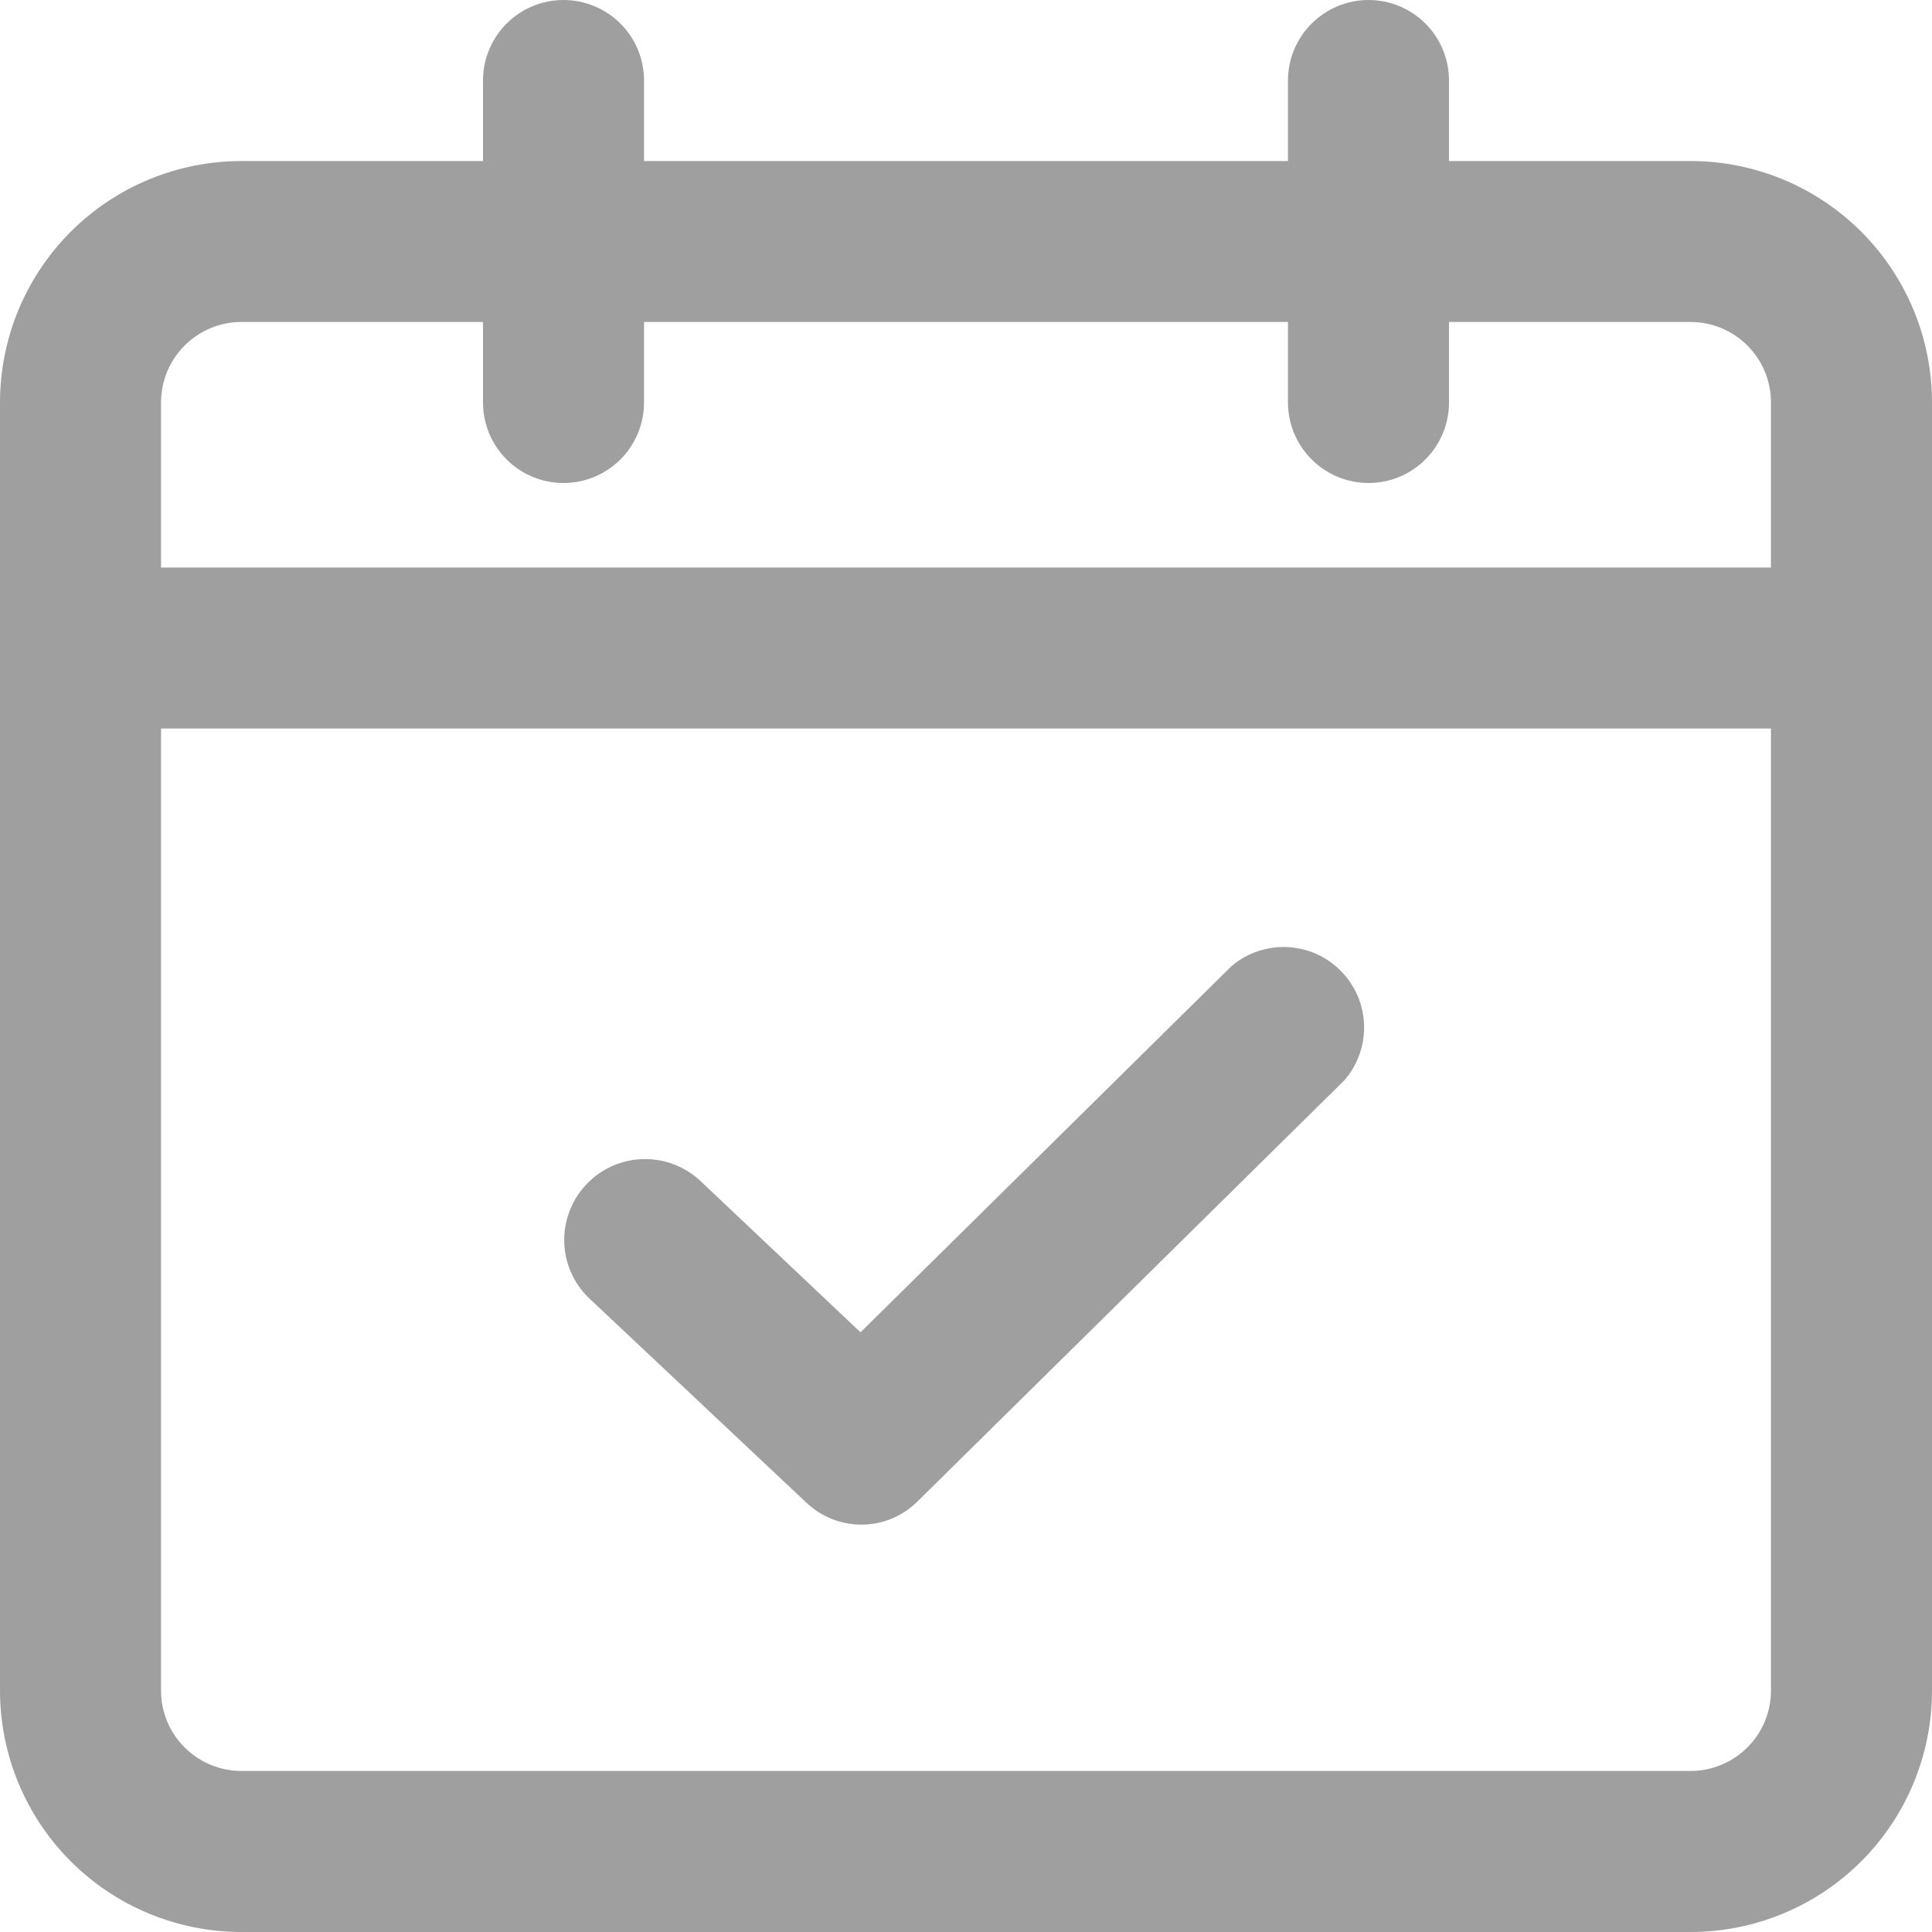
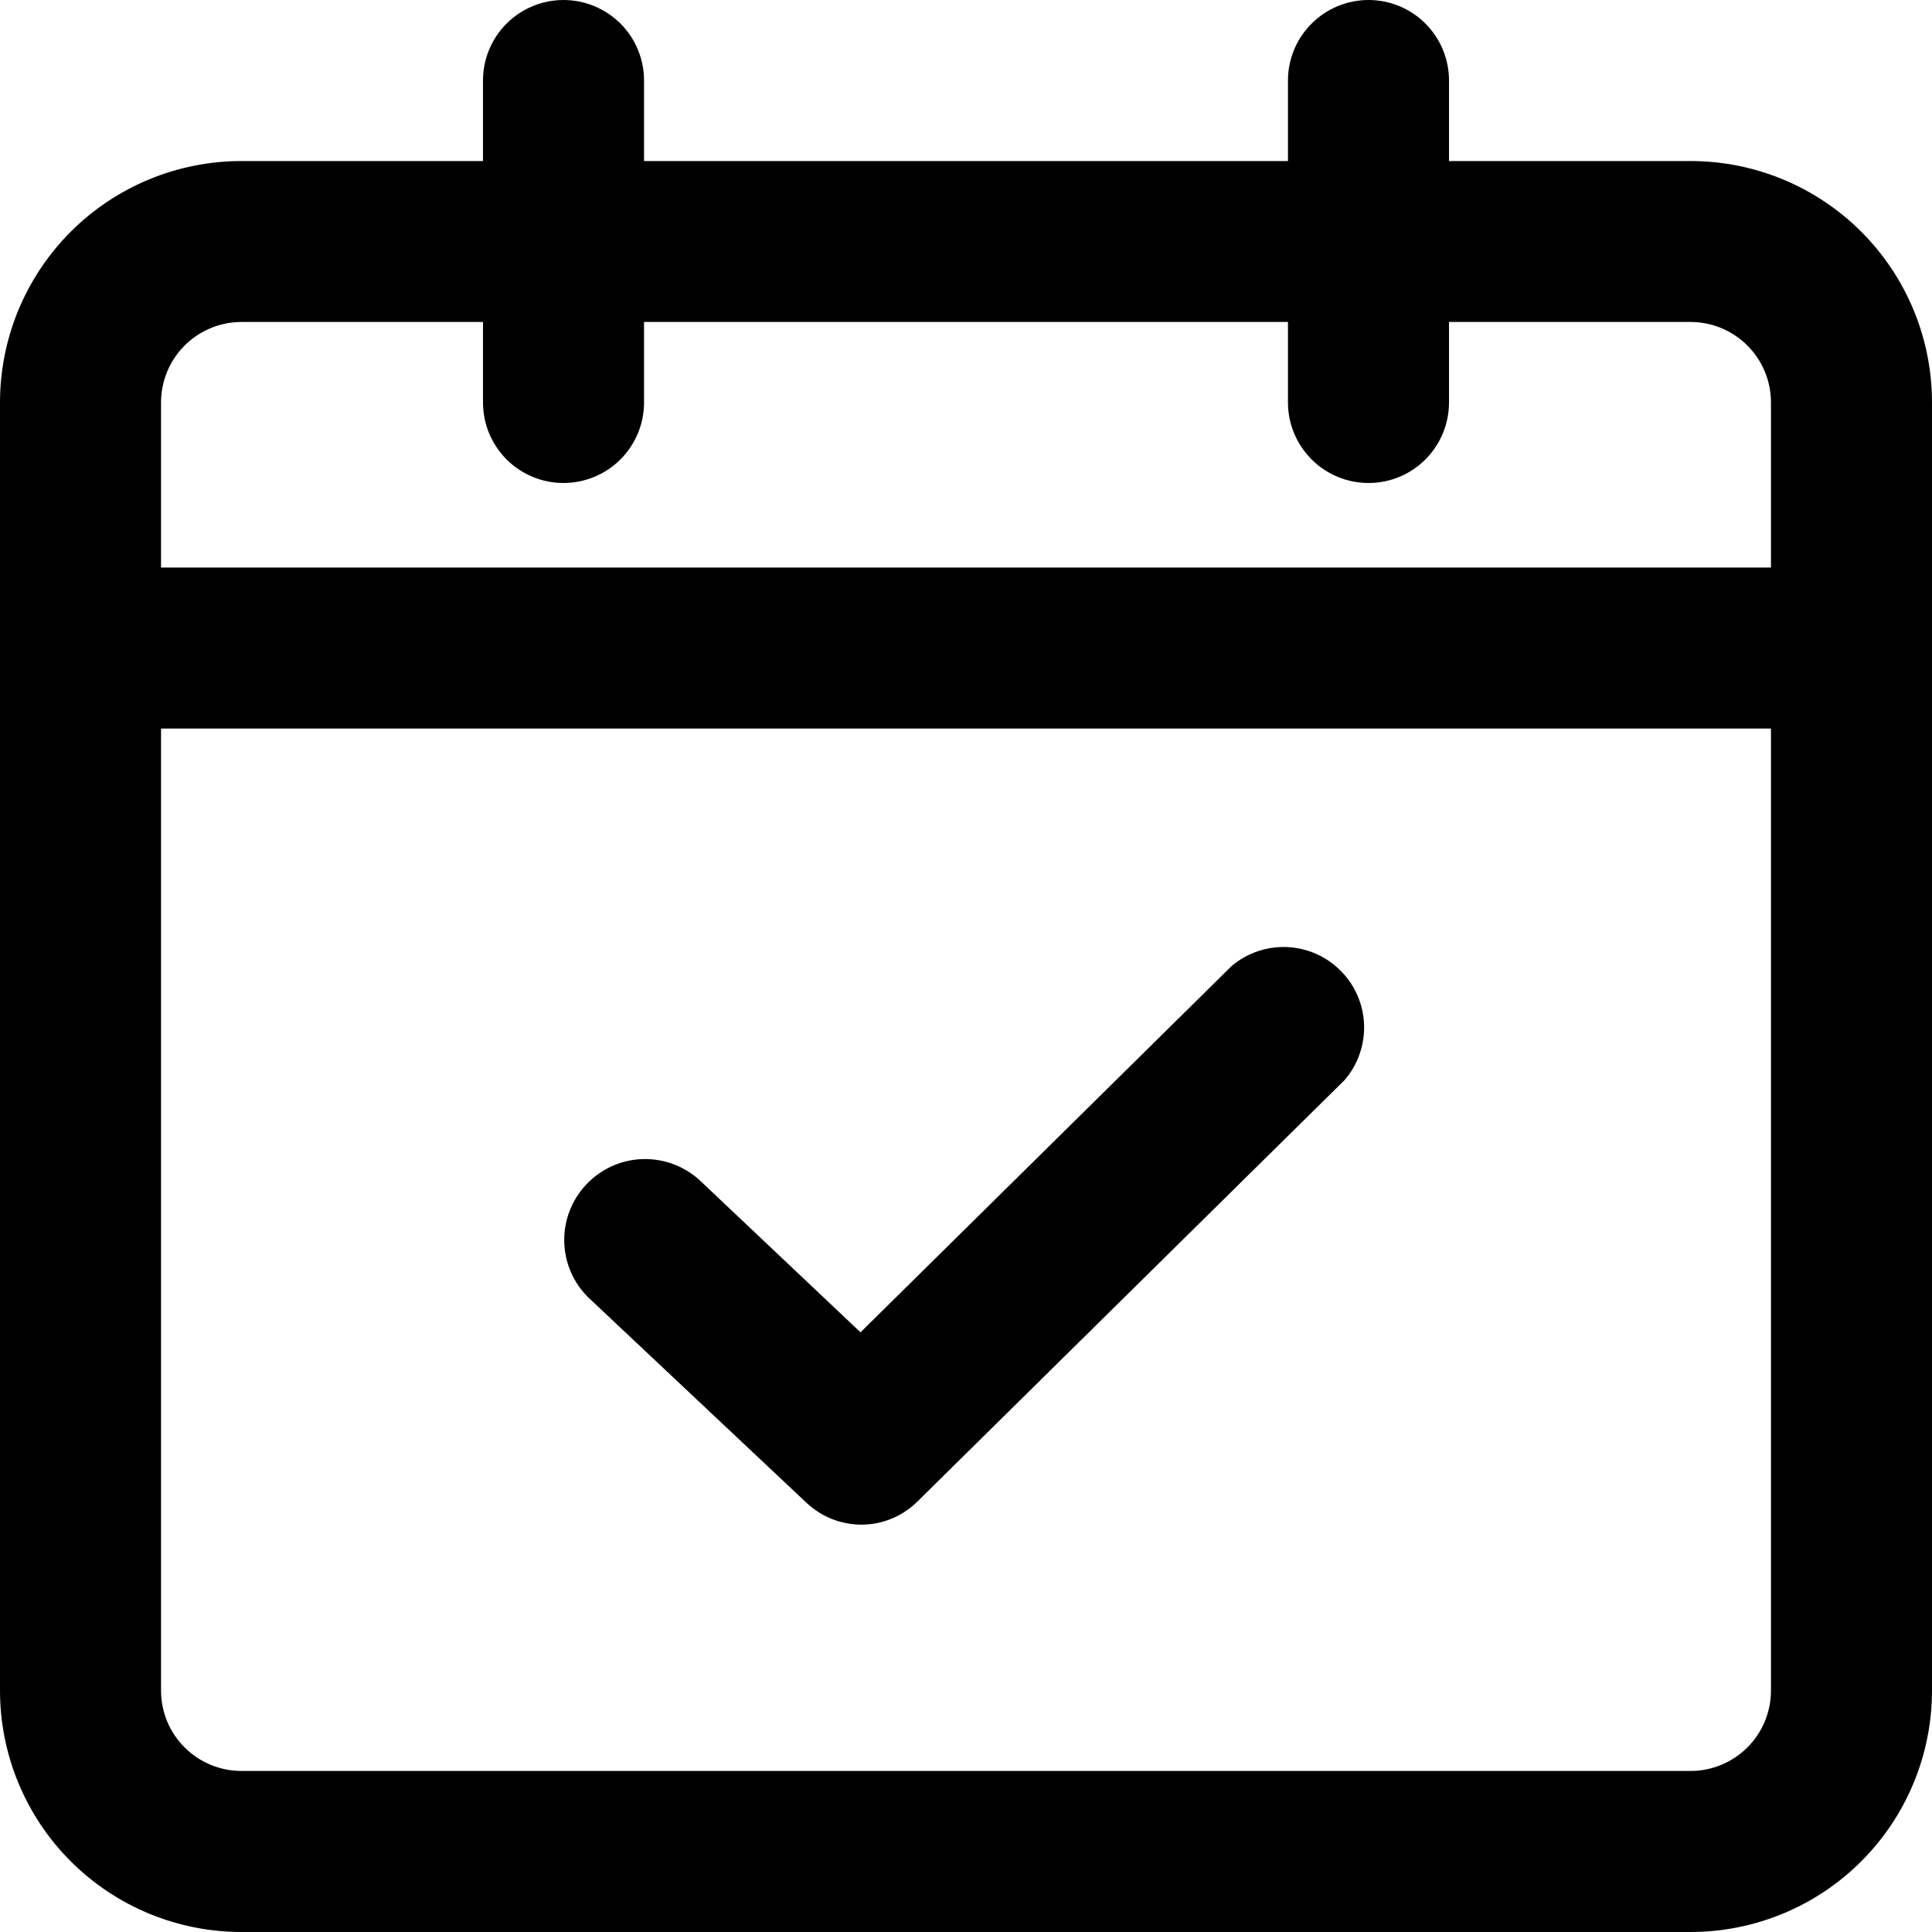
<svg xmlns="http://www.w3.org/2000/svg" width="20" height="20" viewBox="0 0 20 20" fill="none">
-   <path d="M17.5 20H2.5C1.837 20 1.201 19.737 0.732 19.268C0.263 18.799 0 18.163 0 17.5V4.167C0 3.838 0.065 3.513 0.19 3.21C0.316 2.907 0.5 2.631 0.732 2.399C1.201 1.93 1.837 1.667 2.5 1.667H5V0.833C5 0.612 5.088 0.4 5.244 0.244C5.4 0.088 5.612 0 5.833 0C6.054 0 6.266 0.088 6.423 0.244C6.579 0.4 6.667 0.612 6.667 0.833V1.667H13.333V0.833C13.333 0.612 13.421 0.4 13.578 0.244C13.734 0.088 13.946 0 14.167 0C14.388 0 14.6 0.088 14.756 0.244C14.912 0.4 15 0.612 15 0.833V1.667H17.5C18.163 1.667 18.799 1.93 19.268 2.399C19.737 2.868 20 3.504 20 4.167V17.5C20 18.163 19.737 18.799 19.268 19.268C18.799 19.737 18.163 20 17.5 20ZM1.667 7.542V17.5C1.667 17.721 1.754 17.933 1.911 18.089C2.067 18.245 2.279 18.333 2.5 18.333H17.5C17.721 18.333 17.933 18.245 18.089 18.089C18.246 17.933 18.333 17.721 18.333 17.5V7.542H1.667ZM1.667 5.875H18.333V4.167C18.333 3.946 18.246 3.734 18.089 3.577C17.933 3.421 17.721 3.333 17.5 3.333H15V4.167C15 4.388 14.912 4.599 14.756 4.756C14.6 4.912 14.388 5 14.167 5C13.946 5 13.734 4.912 13.578 4.756C13.421 4.599 13.333 4.388 13.333 4.167V3.333H6.667V4.167C6.667 4.388 6.579 4.599 6.423 4.756C6.266 4.912 6.054 5 5.833 5C5.612 5 5.4 4.912 5.244 4.756C5.088 4.599 5 4.388 5 4.167V3.333H2.5C2.279 3.333 2.067 3.421 1.911 3.577C1.754 3.734 1.667 3.946 1.667 4.167V5.875ZM8.917 15.783C8.706 15.783 8.504 15.702 8.35 15.558L6.092 13.433C5.935 13.28 5.845 13.071 5.841 12.851C5.837 12.632 5.919 12.42 6.07 12.261C6.22 12.101 6.428 12.007 6.647 11.999C6.866 11.991 7.08 12.069 7.242 12.217L8.908 13.792L12.75 10C12.911 9.864 13.116 9.795 13.326 9.804C13.536 9.814 13.734 9.902 13.881 10.052C14.029 10.201 14.114 10.401 14.121 10.61C14.127 10.82 14.055 11.025 13.917 11.183L9.508 15.533C9.431 15.612 9.339 15.675 9.238 15.718C9.136 15.761 9.027 15.783 8.917 15.783V15.783Z" fill="#9F9F9F" />
+   <path d="M17.5 20H2.5C1.837 20 1.201 19.737 0.732 19.268C0.263 18.799 0 18.163 0 17.5V4.167C0 3.838 0.065 3.513 0.19 3.21C0.316 2.907 0.5 2.631 0.732 2.399C1.201 1.93 1.837 1.667 2.5 1.667H5V0.833C5 0.612 5.088 0.4 5.244 0.244C5.4 0.088 5.612 0 5.833 0C6.054 0 6.266 0.088 6.423 0.244C6.579 0.4 6.667 0.612 6.667 0.833V1.667H13.333V0.833C13.333 0.612 13.421 0.4 13.578 0.244C13.734 0.088 13.946 0 14.167 0C14.388 0 14.6 0.088 14.756 0.244C14.912 0.4 15 0.612 15 0.833V1.667H17.5C18.163 1.667 18.799 1.93 19.268 2.399C19.737 2.868 20 3.504 20 4.167V17.5C20 18.163 19.737 18.799 19.268 19.268C18.799 19.737 18.163 20 17.5 20ZM1.667 7.542V17.5C1.667 17.721 1.754 17.933 1.911 18.089C2.067 18.245 2.279 18.333 2.5 18.333H17.5C17.721 18.333 17.933 18.245 18.089 18.089C18.246 17.933 18.333 17.721 18.333 17.5V7.542H1.667ZM1.667 5.875H18.333V4.167C18.333 3.946 18.246 3.734 18.089 3.577C17.933 3.421 17.721 3.333 17.5 3.333H15V4.167C15 4.388 14.912 4.599 14.756 4.756C14.6 4.912 14.388 5 14.167 5C13.946 5 13.734 4.912 13.578 4.756C13.421 4.599 13.333 4.388 13.333 4.167V3.333H6.667V4.167C6.667 4.388 6.579 4.599 6.423 4.756C6.266 4.912 6.054 5 5.833 5C5.612 5 5.4 4.912 5.244 4.756C5.088 4.599 5 4.388 5 4.167V3.333H2.5C2.279 3.333 2.067 3.421 1.911 3.577C1.754 3.734 1.667 3.946 1.667 4.167V5.875ZM8.917 15.783C8.706 15.783 8.504 15.702 8.35 15.558L6.092 13.433C5.935 13.28 5.845 13.071 5.841 12.851C5.837 12.632 5.919 12.42 6.07 12.261C6.22 12.101 6.428 12.007 6.647 11.999C6.866 11.991 7.08 12.069 7.242 12.217L8.908 13.792L12.75 10C12.911 9.864 13.116 9.795 13.326 9.804C13.536 9.814 13.734 9.902 13.881 10.052C14.029 10.201 14.114 10.401 14.121 10.61C14.127 10.82 14.055 11.025 13.917 11.183L9.508 15.533C9.431 15.612 9.339 15.675 9.238 15.718C9.136 15.761 9.027 15.783 8.917 15.783V15.783Z" fill="currentColor" />
</svg>
